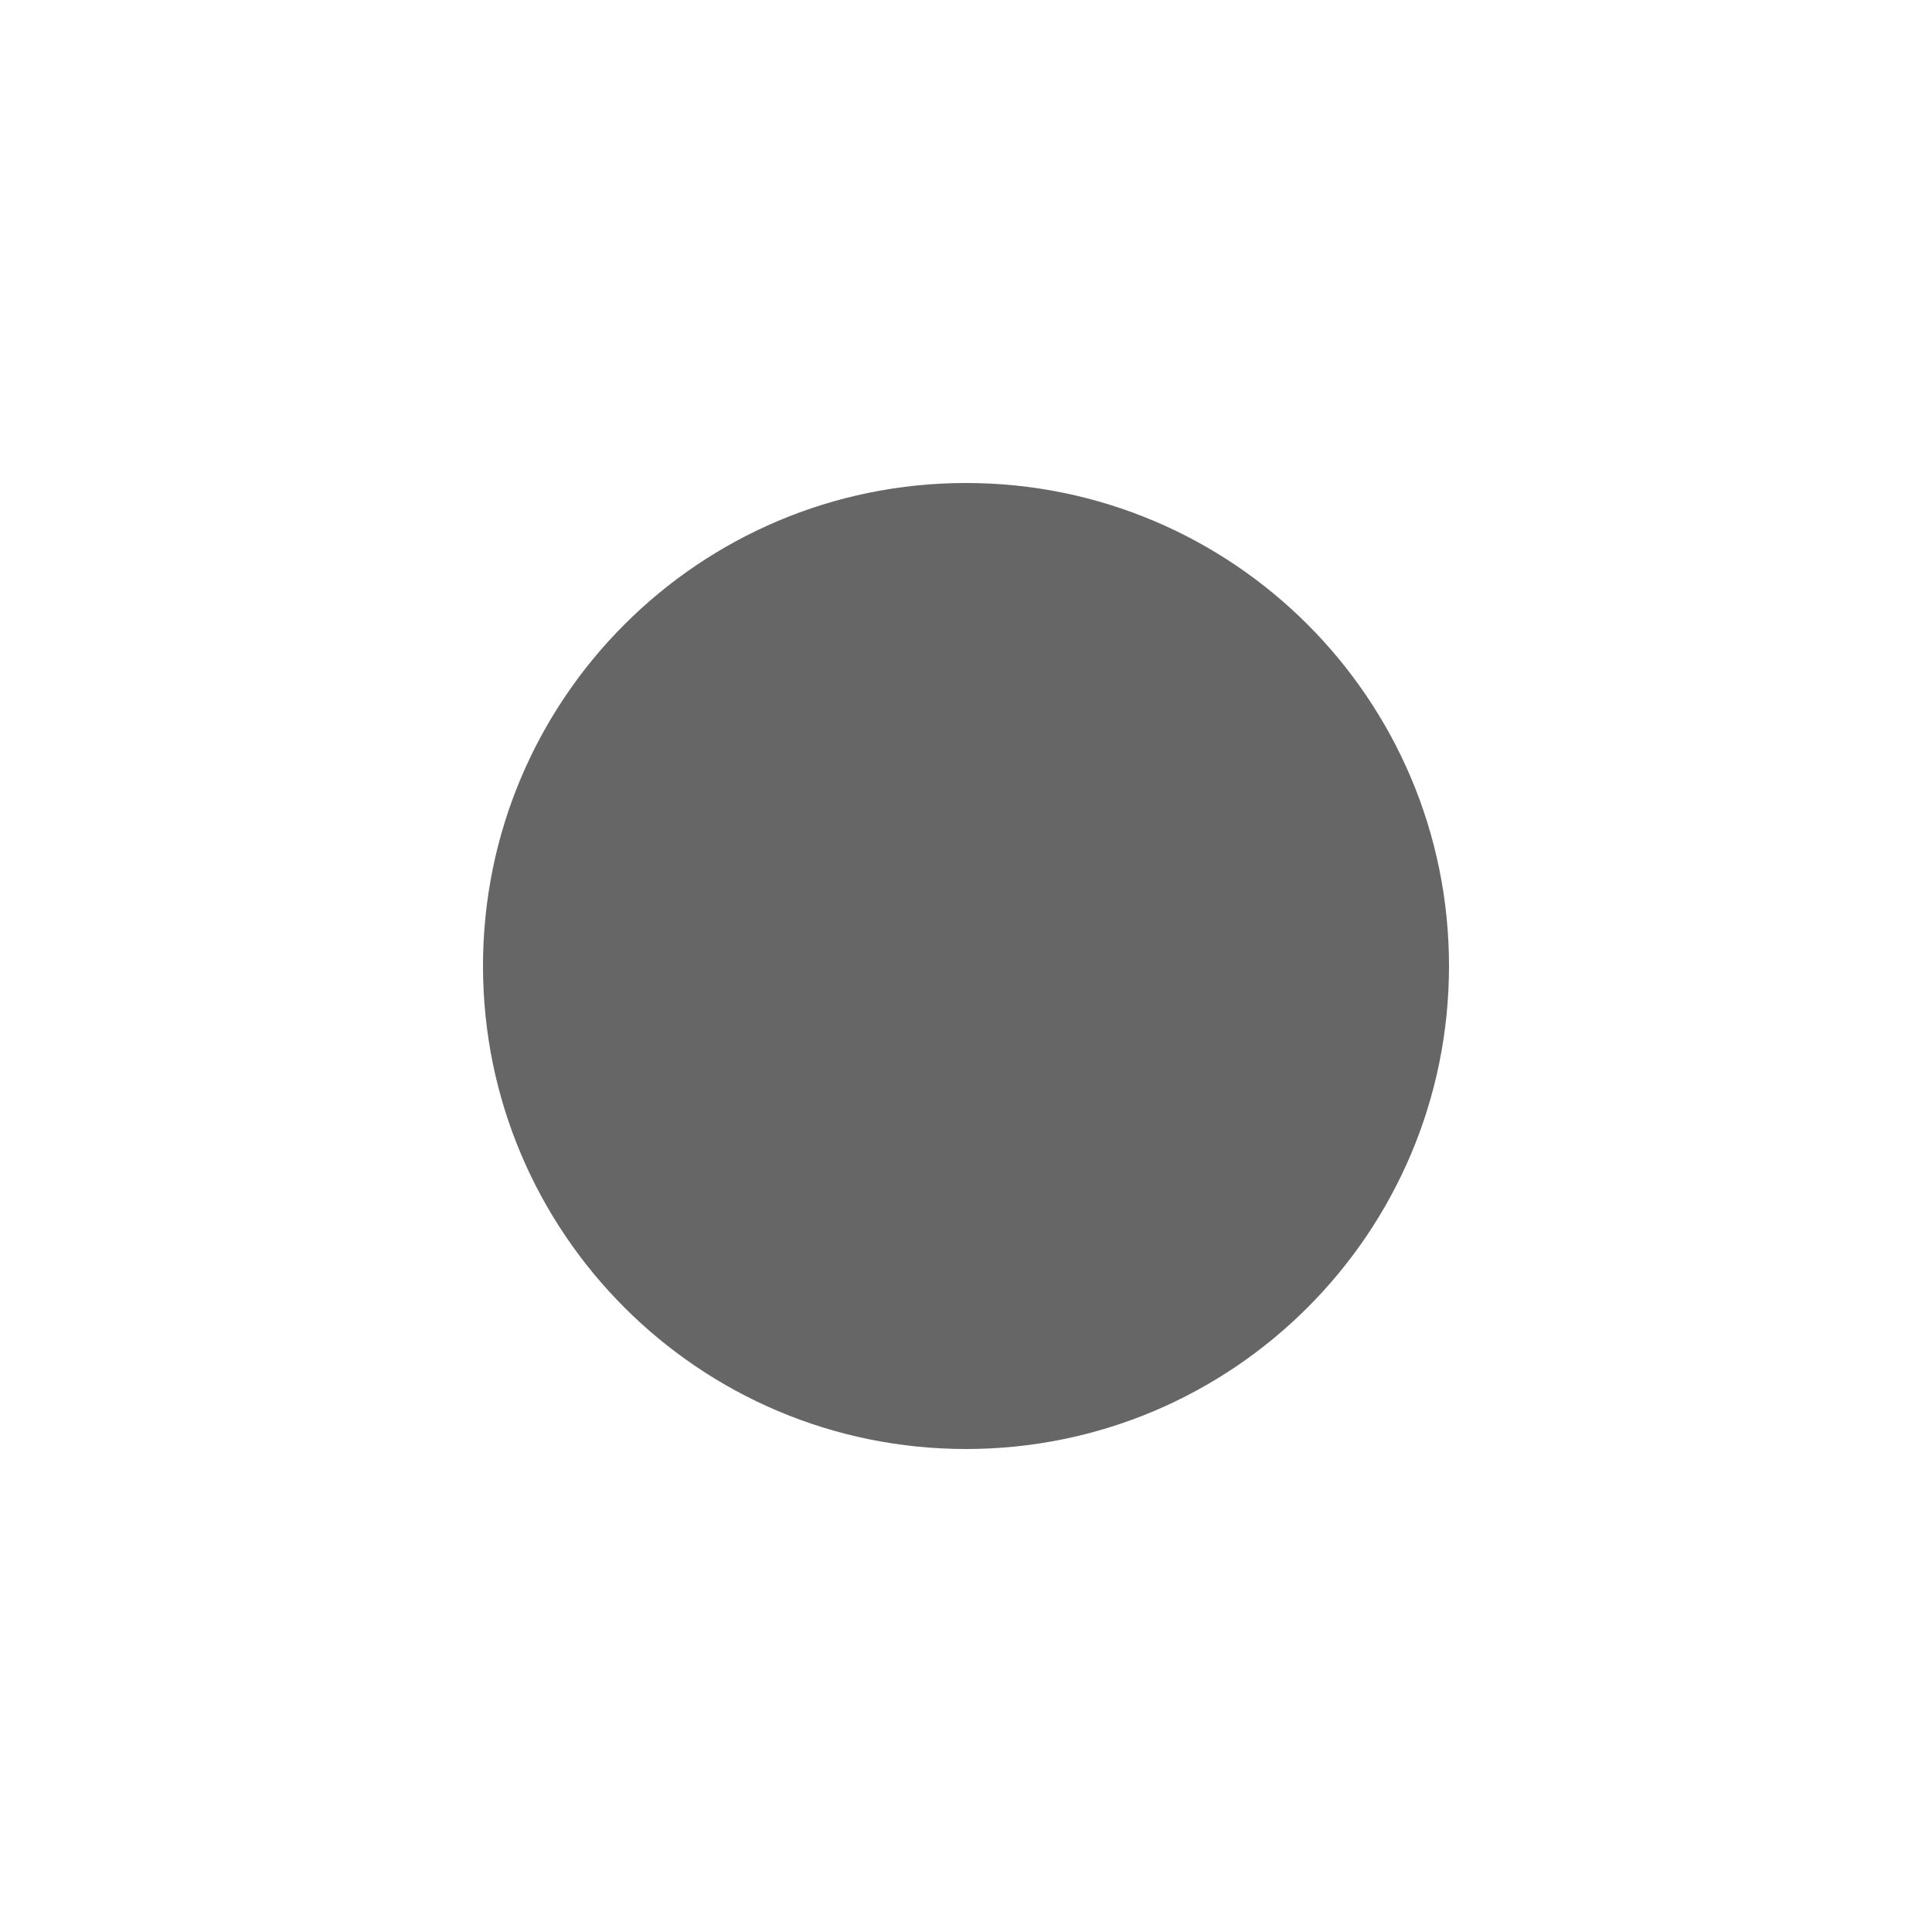
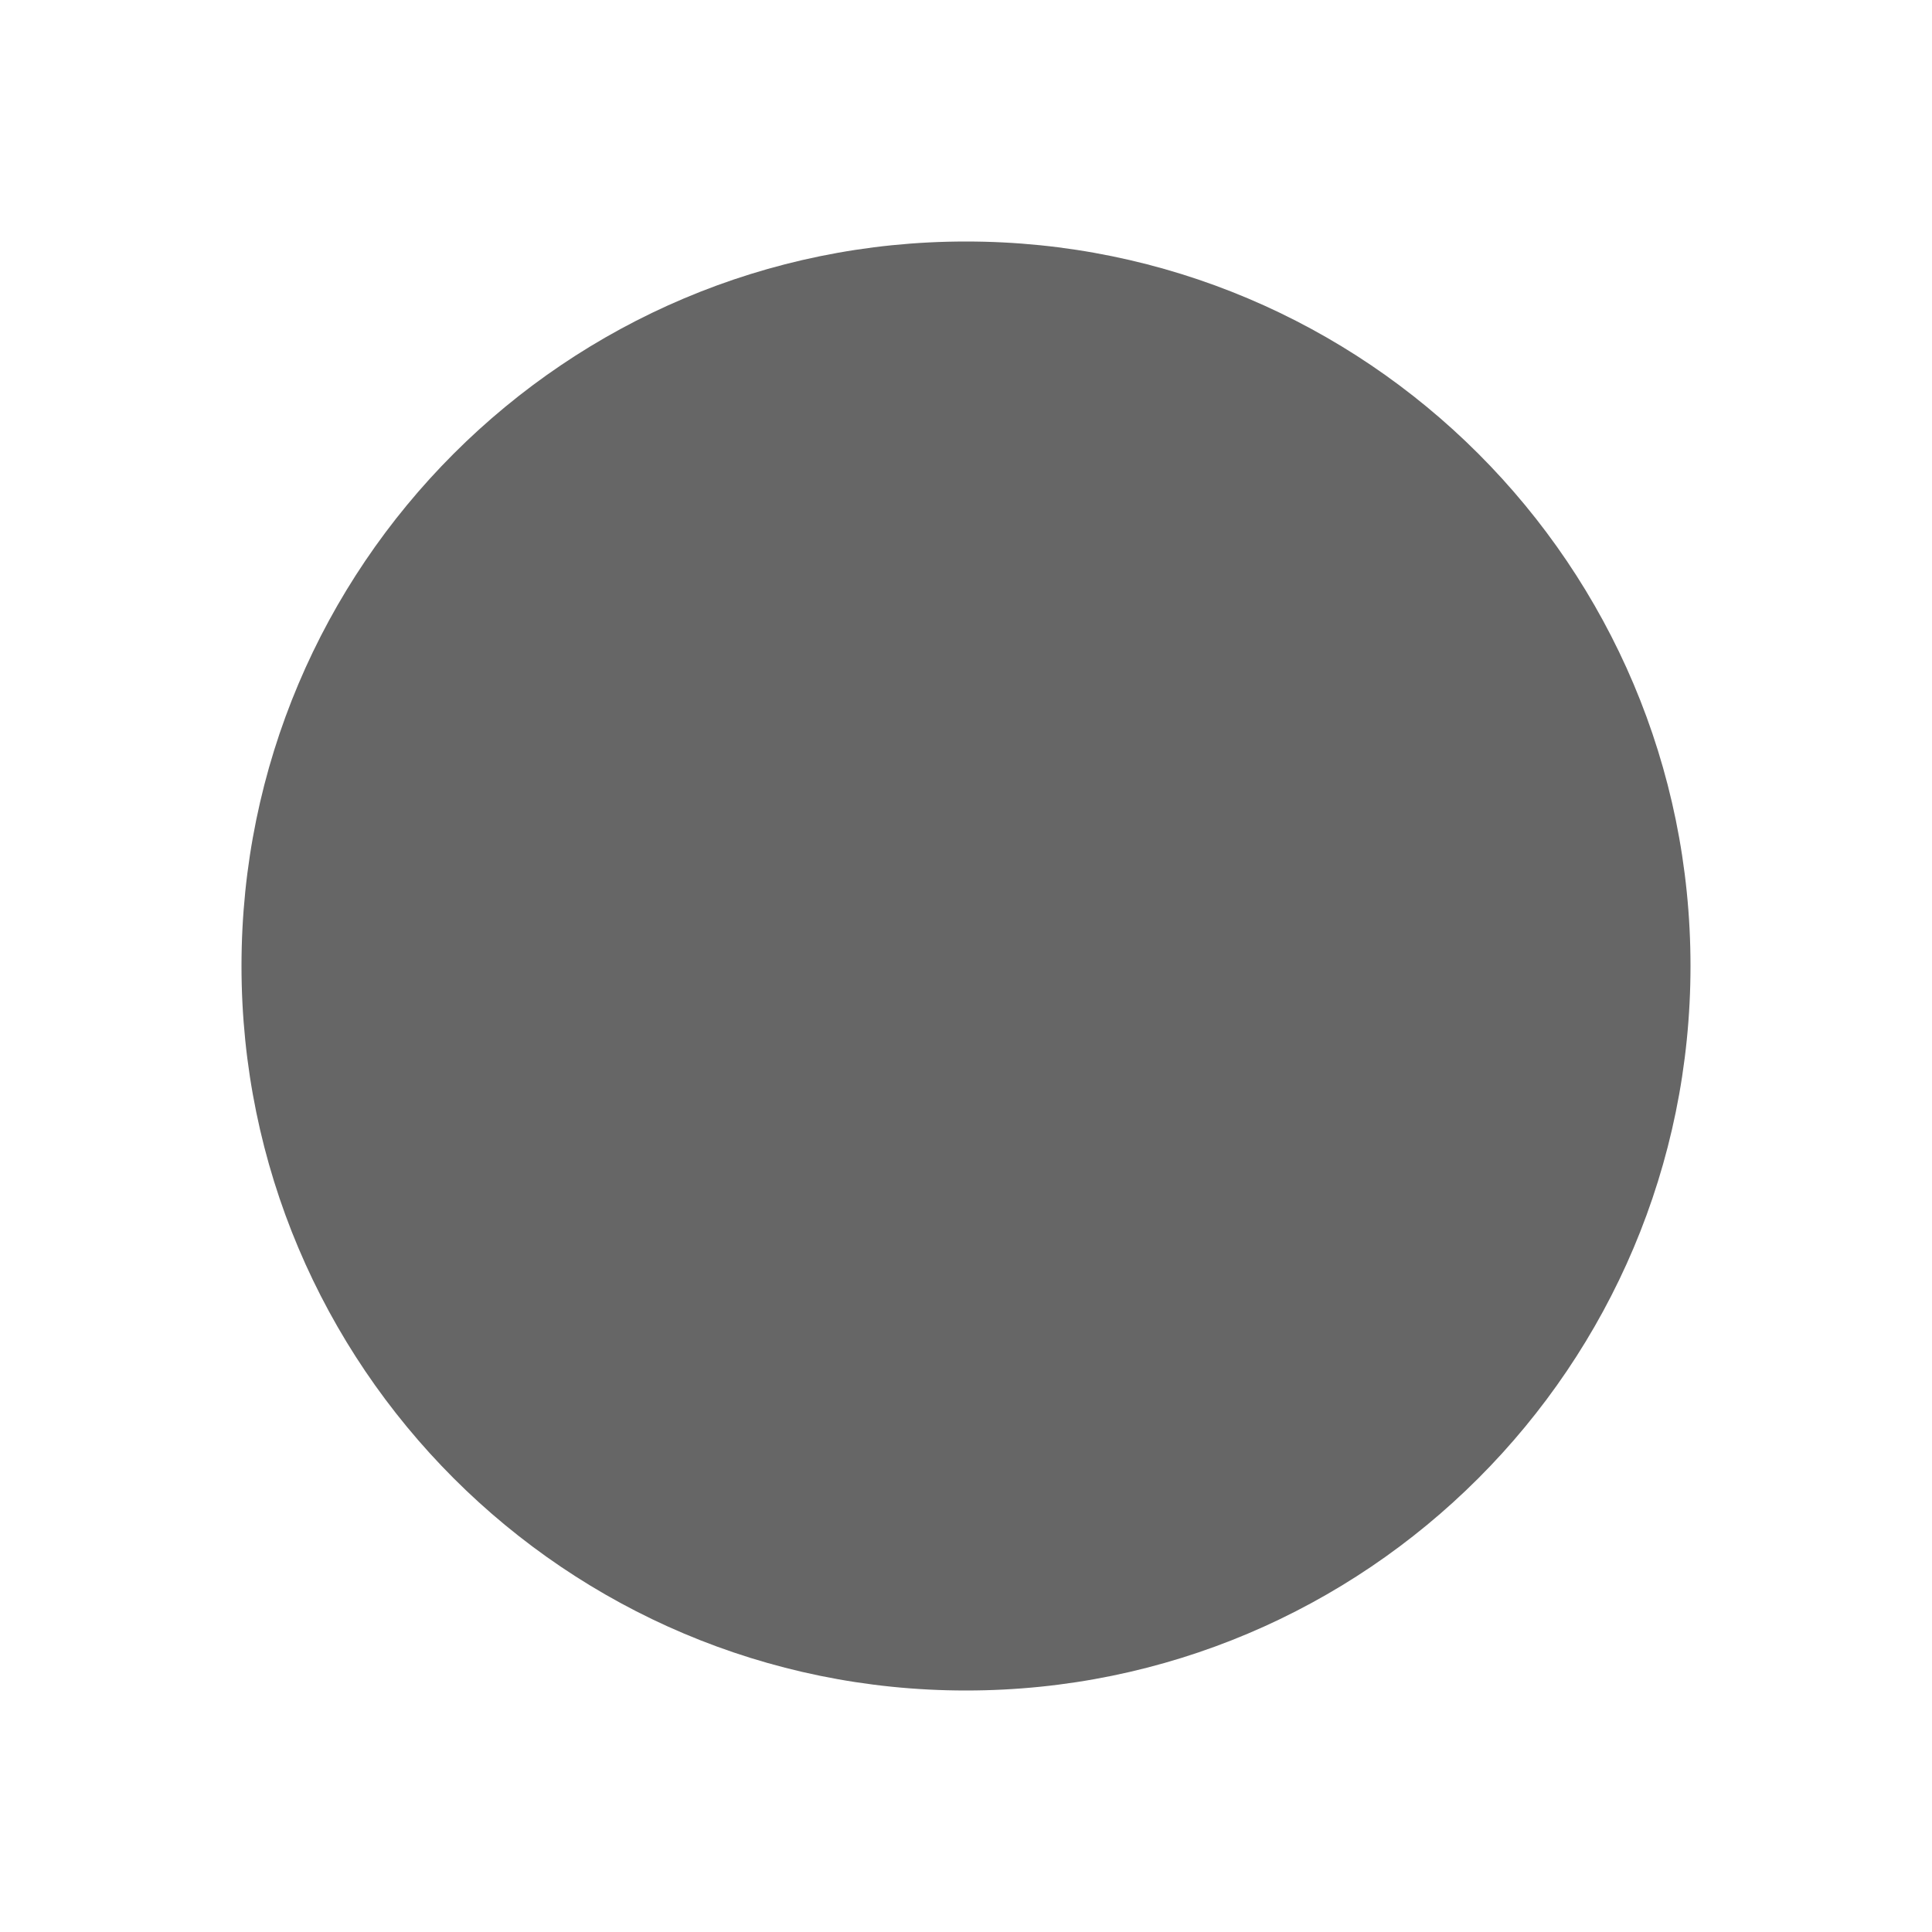
- <svg xmlns="http://www.w3.org/2000/svg" height="24" viewBox="0 0 24 24" width="24">
-   <path d="m12 18c-3.314 0-6-2.686-6-6s2.686-6 6-6 6 2.686 6 6-2.686 6-6 6z" fill="#666" fill-rule="evenodd" />
+ <svg xmlns="http://www.w3.org/2000/svg" height="16" viewBox="0 0 16 16" width="16">
+   <path d="m8 14c-3.314 0-6-2.686-6-6s2.686-6 6-6 6 2.686 6 6-2.686 6-6 6z" fill="#666" fill-rule="evenodd" />
</svg>
